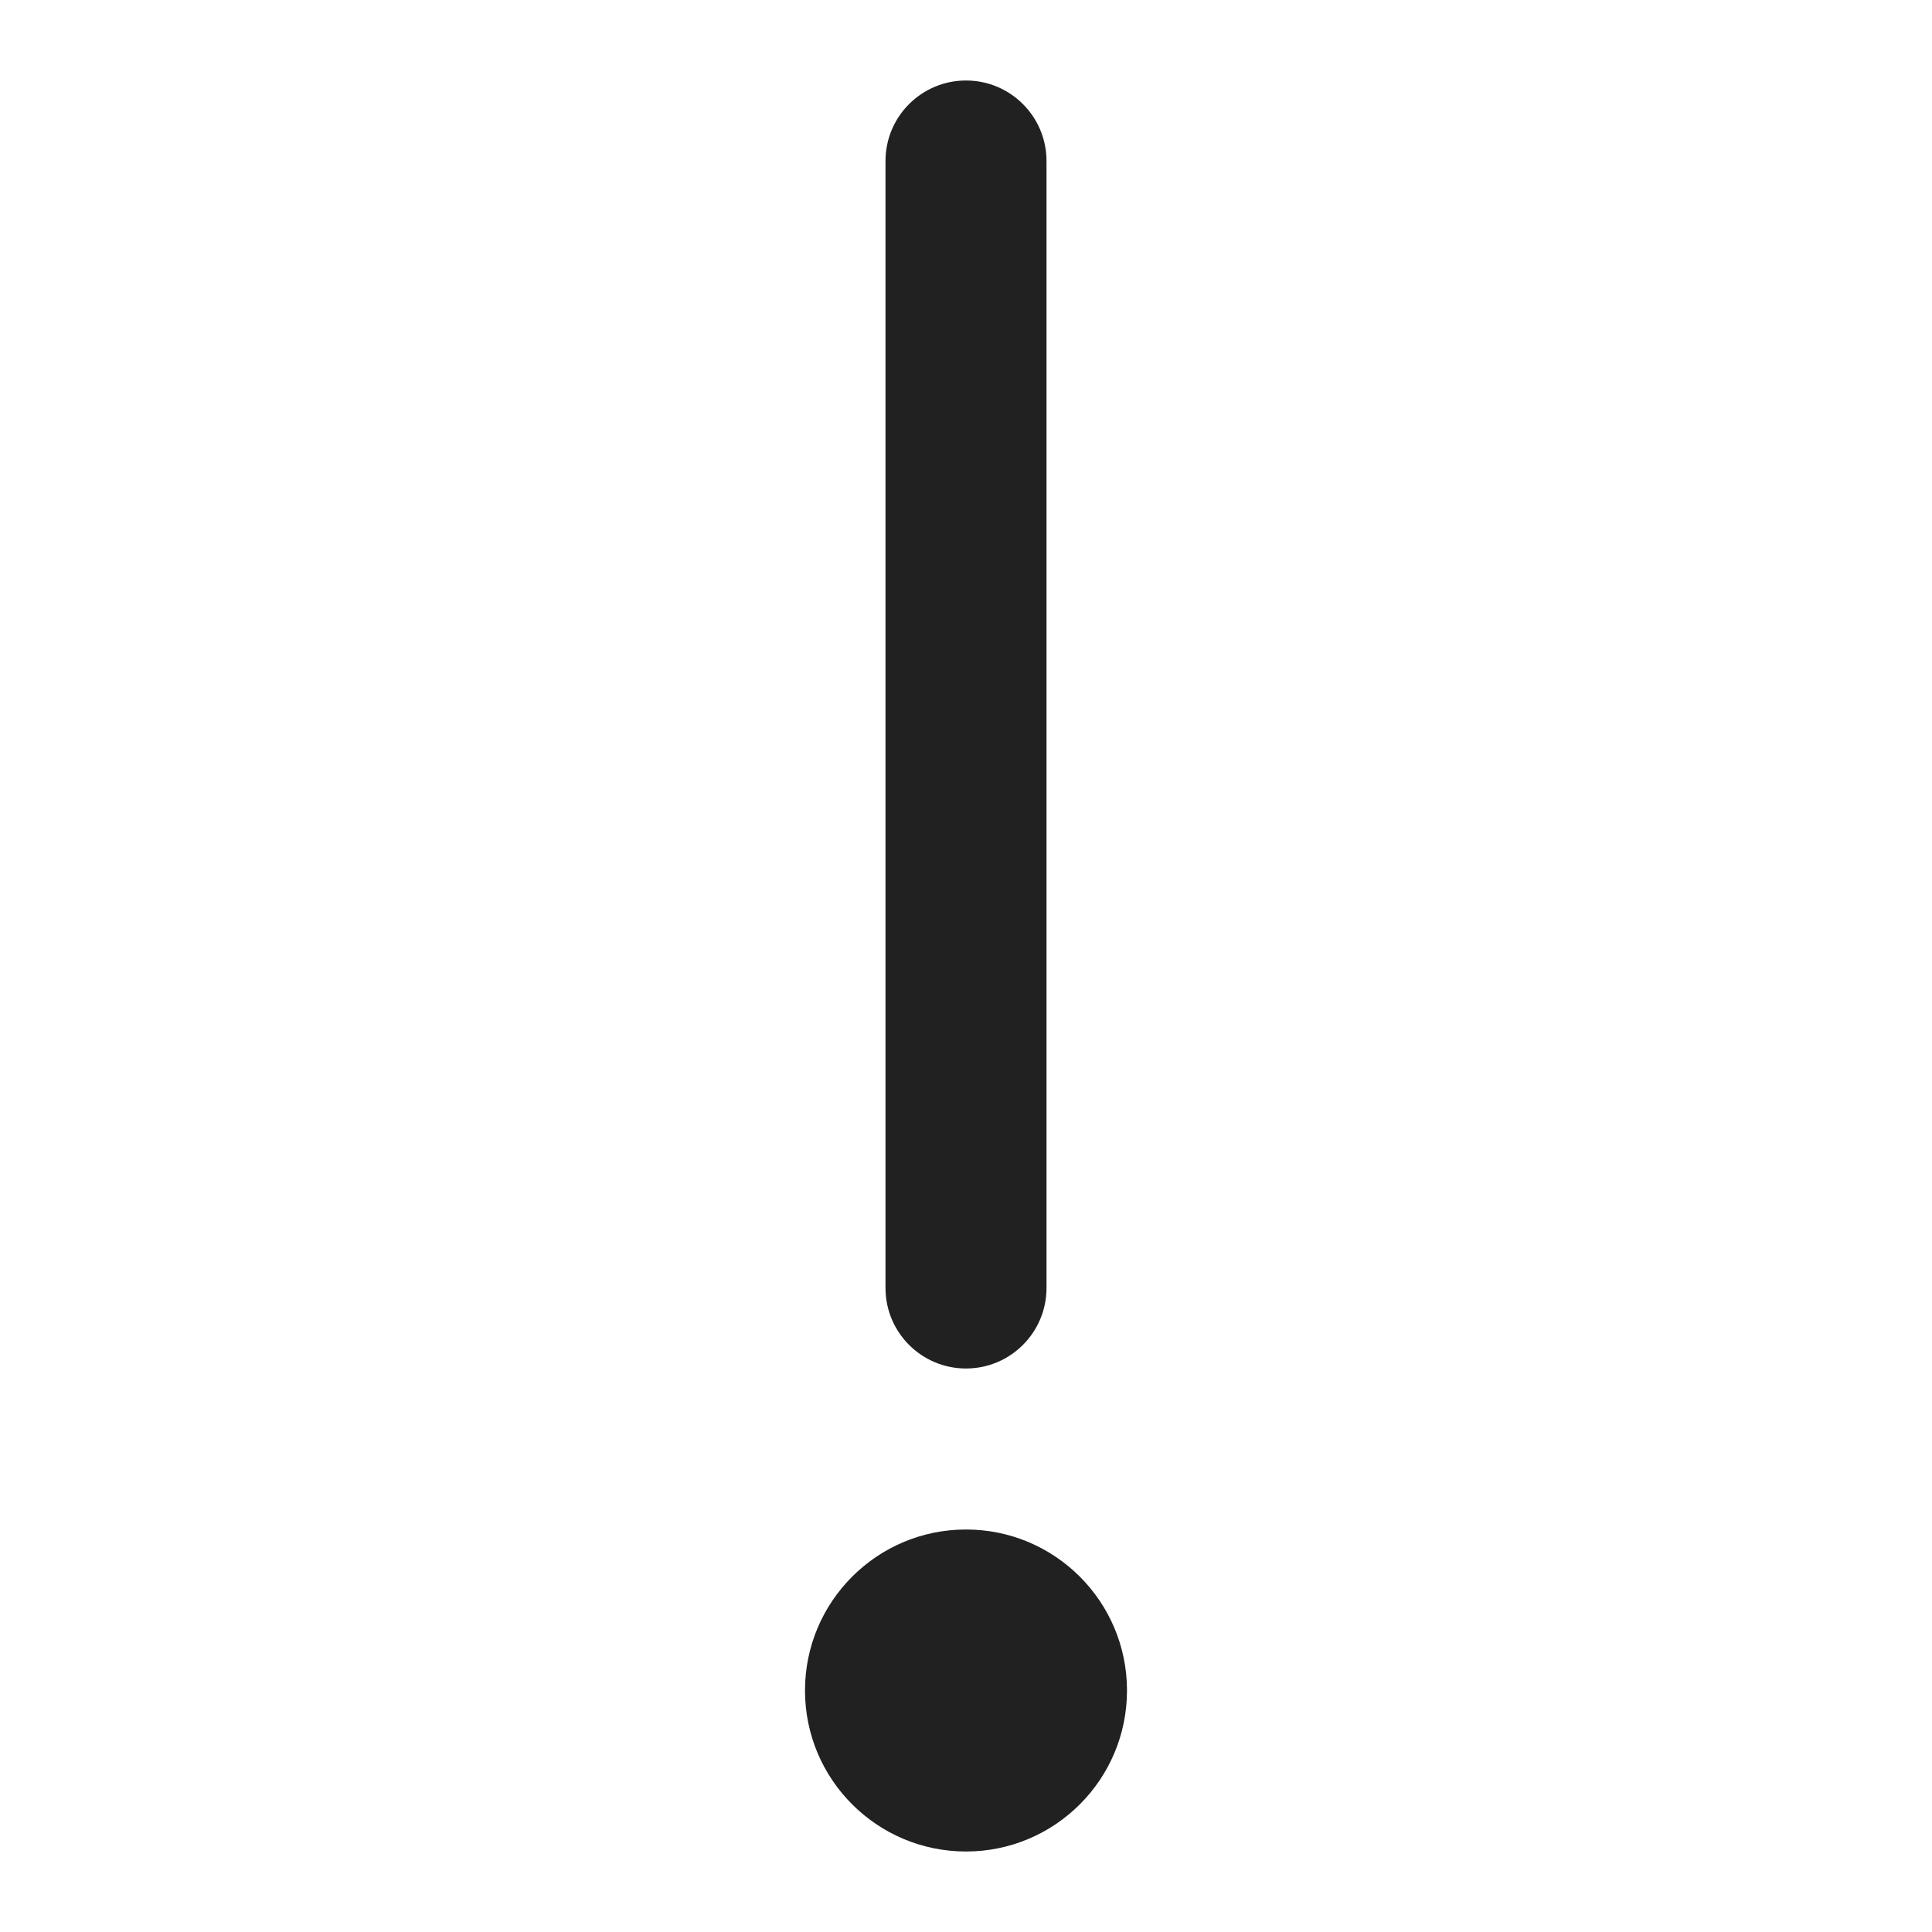
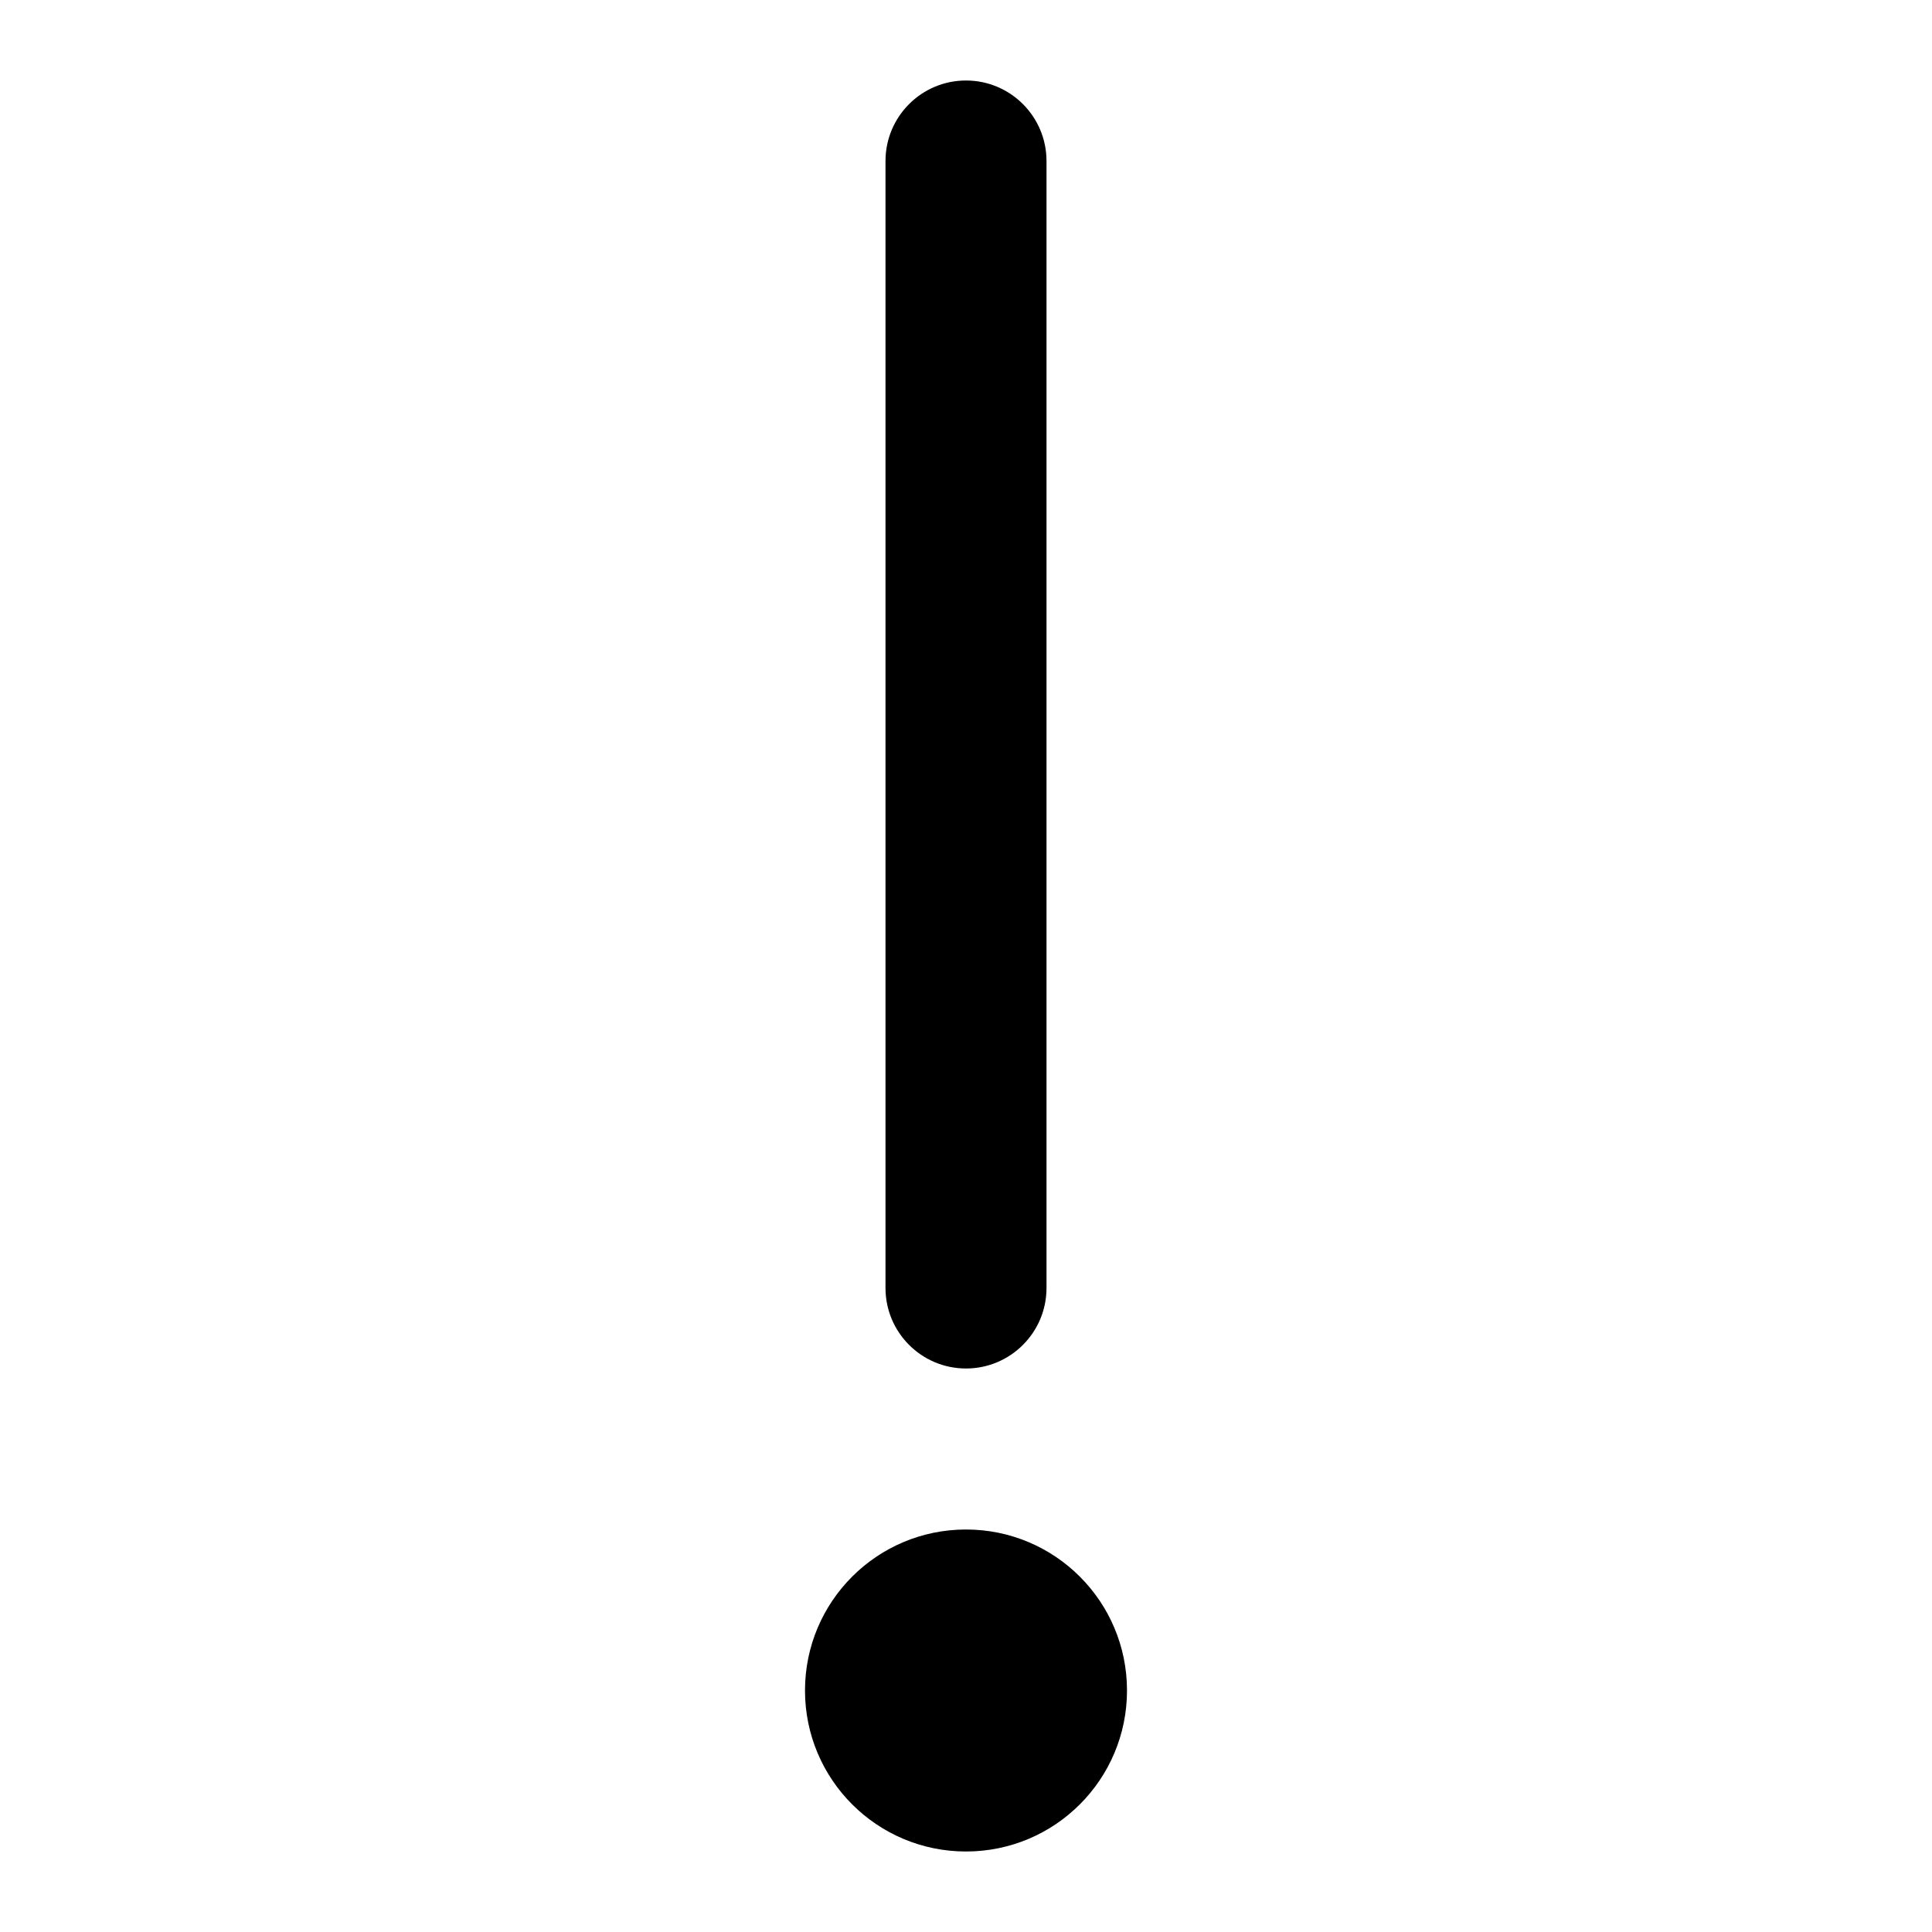
- <svg xmlns="http://www.w3.org/2000/svg" width="24" height="24" viewBox="0 0 24 24">
-   <path fill-rule="evenodd" clip-rule="evenodd" d="M12 1a1 1 0 0 1 1 1v14a1 1 0 1 1-2 0V2a1 1 0 0 1 1-1Z" fill="#212121" />
-   <path d="M12 23a2 2 0 1 0 0-4 2 2 0 0 0 0 4Z" fill="#212121" />
+ <svg xmlns="http://www.w3.org/2000/svg" width="24" height="24" viewBox="0 0 24 24" fill="none">
+   <path fill-rule="evenodd" clip-rule="evenodd" d="M12 1C12.552 1 13 1.448 13 2V16C13 16.552 12.552 17 12 17C11.448 17 11 16.552 11 16V2C11 1.448 11.448 1 12 1Z" fill="black" />
+   <path d="M12 23C13.105 23 14 22.105 14 21C14 19.895 13.105 19 12 19C10.895 19 10 19.895 10 21C10 22.105 10.895 23 12 23Z" fill="black" />
</svg>
